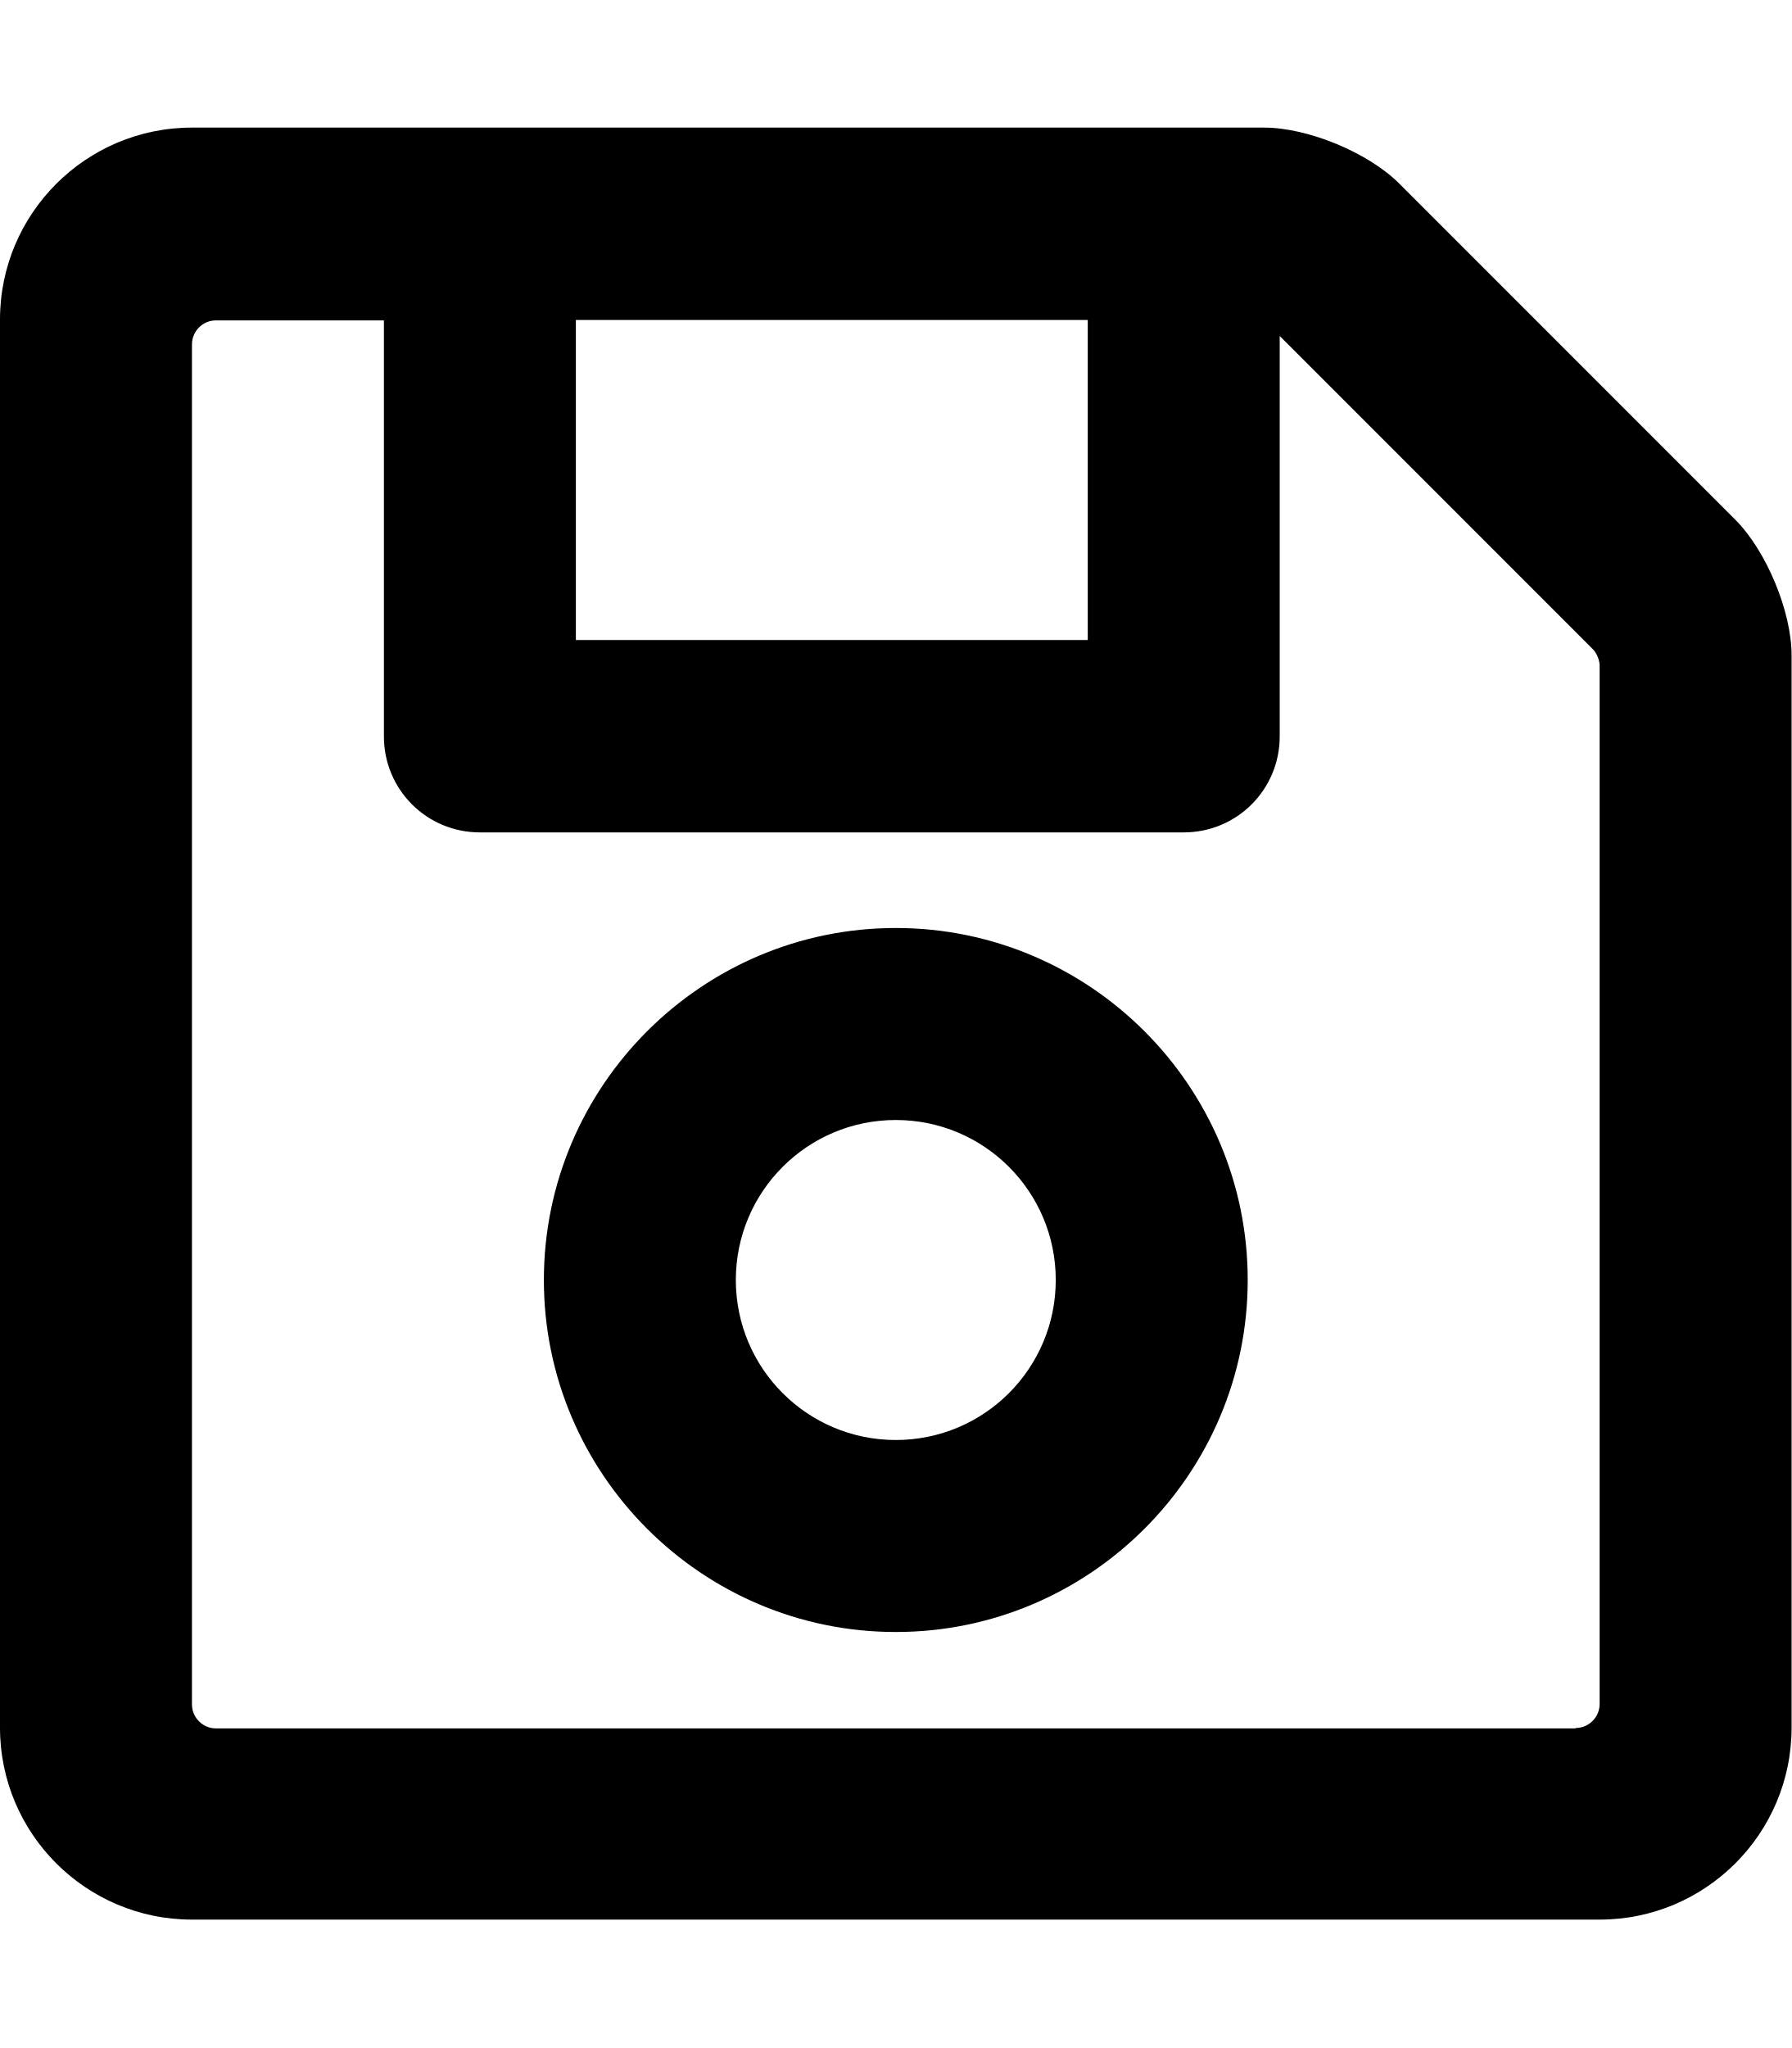
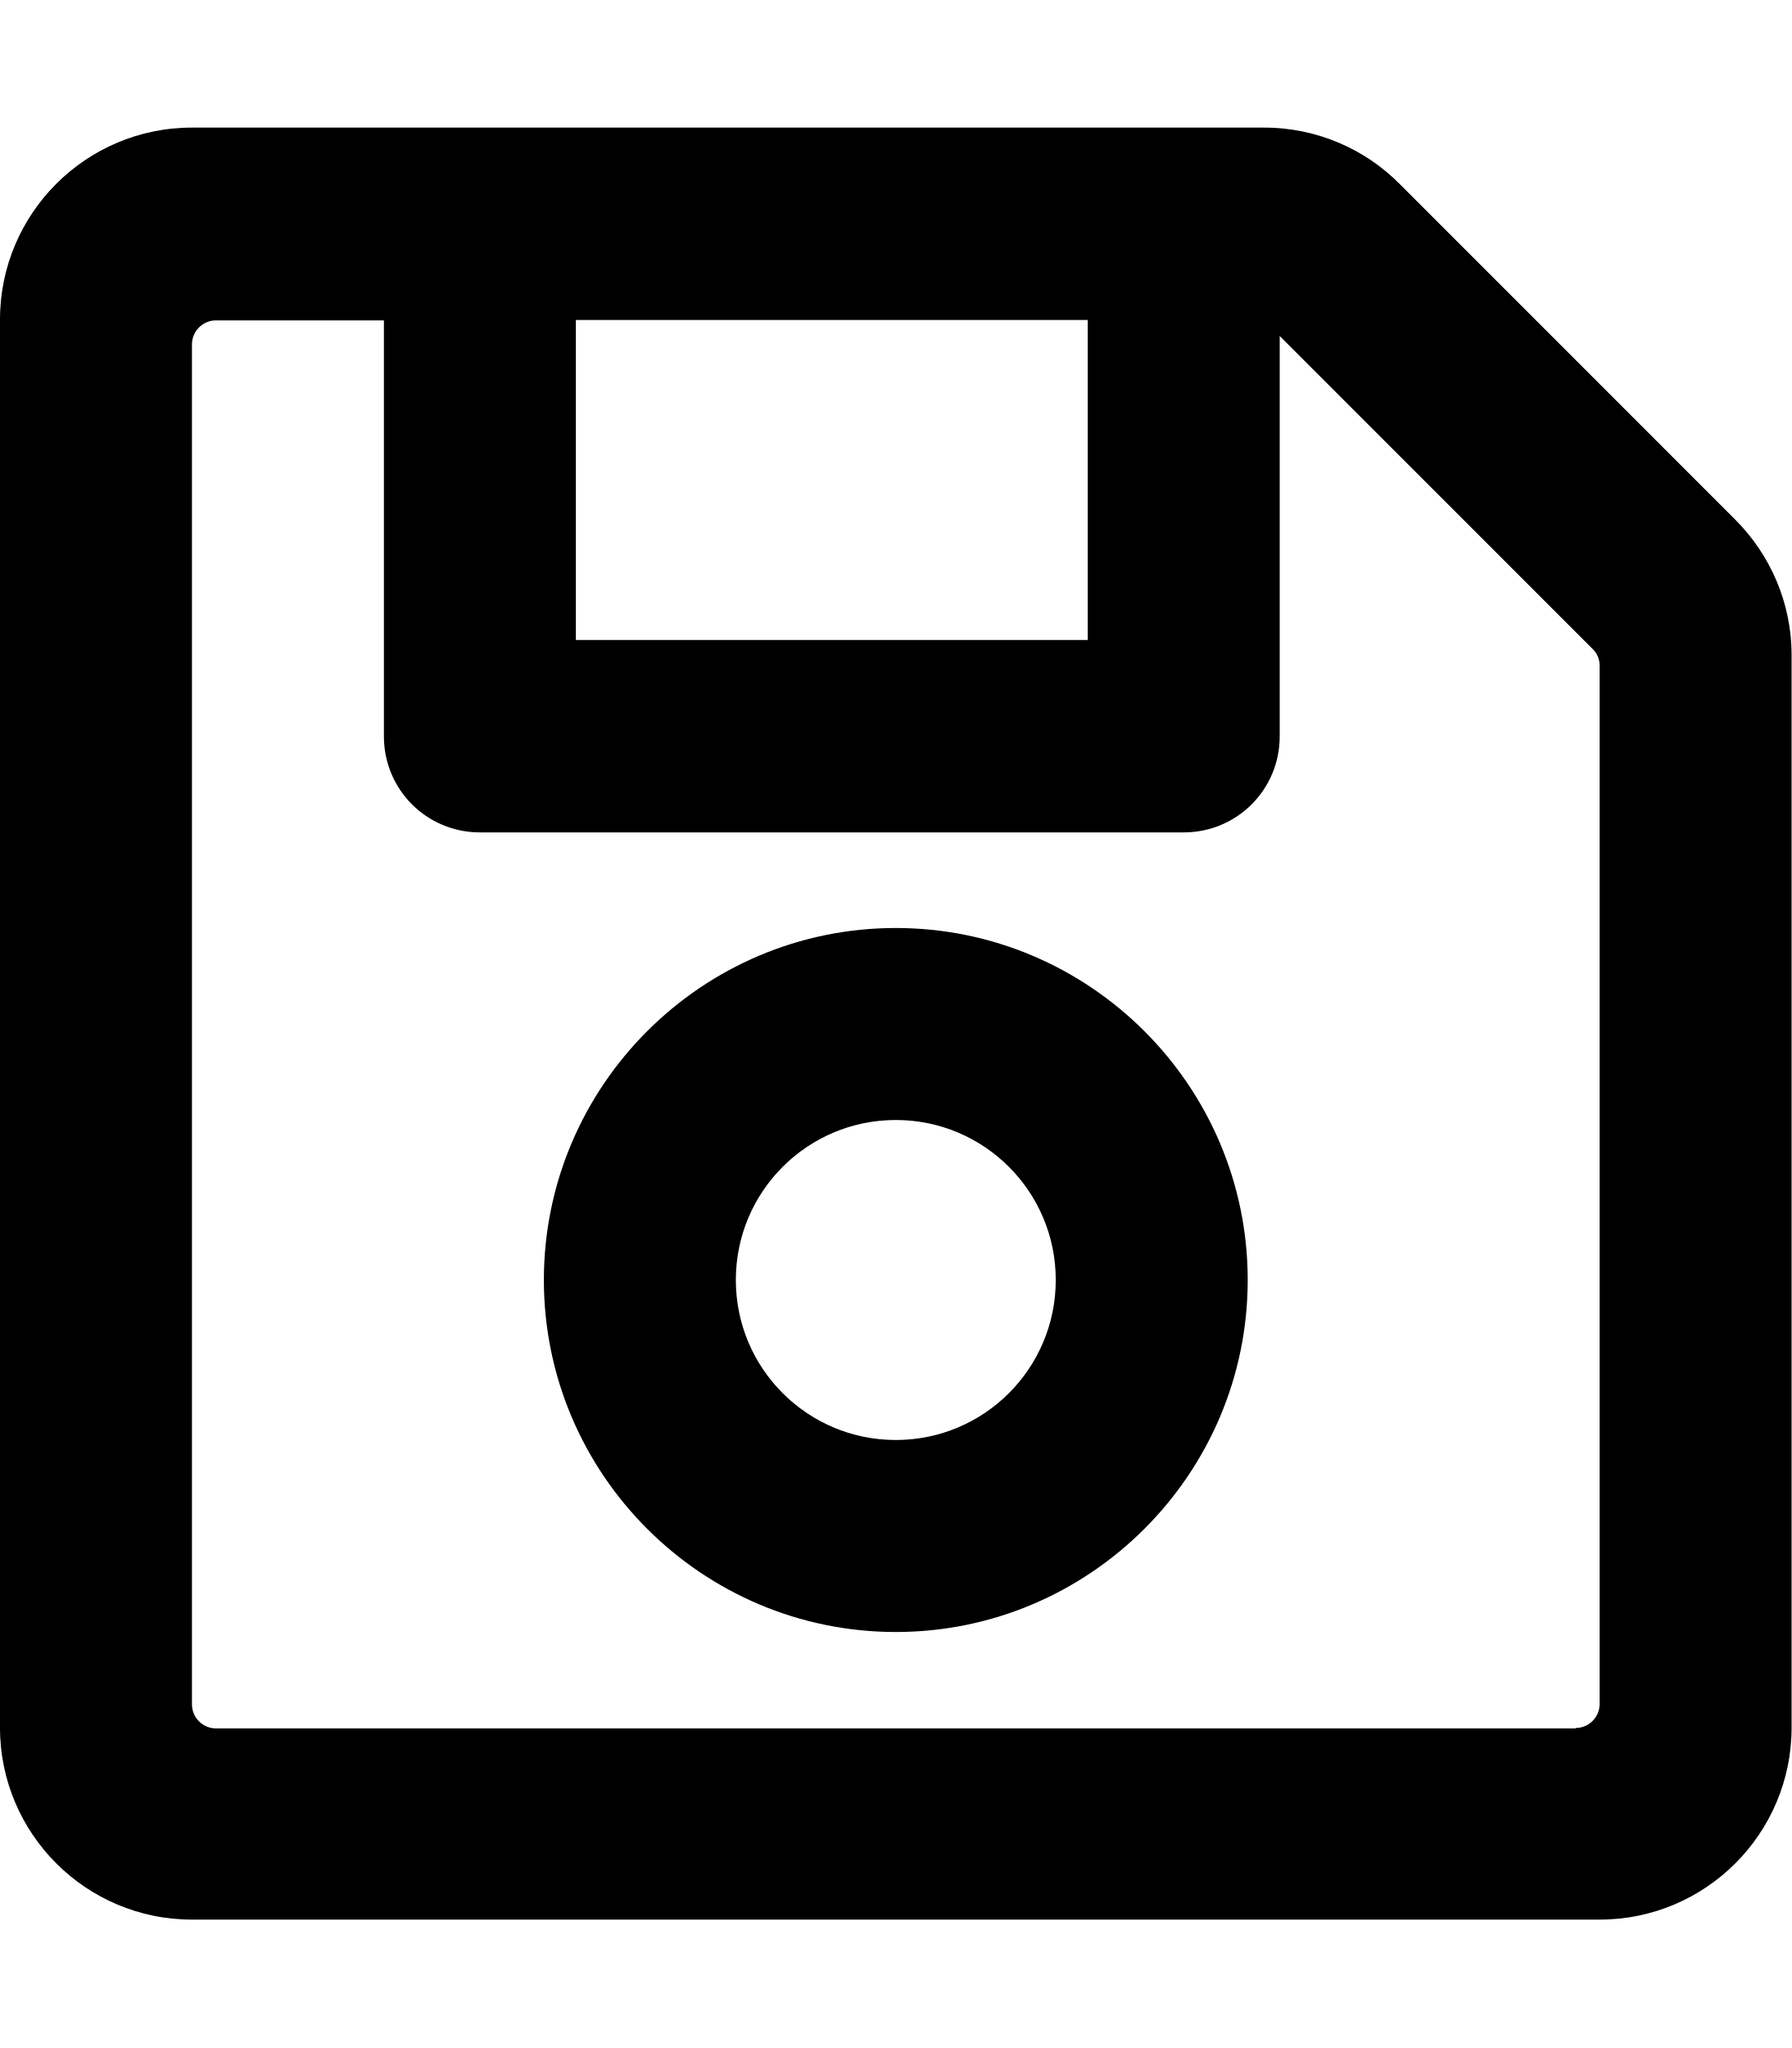
<svg xmlns="http://www.w3.org/2000/svg" width="100%" height="100%" viewBox="0 0 448 512">
-   <path fill="currentColor" d="M433.9 129.9c7.8 7.8 14.1 23 14.1 33.9v268.1c0 26.5-21.5 48-48 48h-352c-26.5 0-48-21.5-48-48v-352c0-26.5 21.5-48 48-48h268.1c11 0 26.2 6.3 33.9 14.1zM272 80h-128v80h128v-80zM394 432c3.3 0 6-2.7 6-6v-259.6 0c0-1.4-0.8-3.3-1.8-4.2l-78.2-78.2v100.1c0 13.3-10.7 24-24 24h-176c-13.3 0-24-10.7-24-24v-104h-42c-3.3 0-6 2.7-6 6v340c0 3.3 2.7 6 6 6h340zM224 232c48.5 0 88 39.5 88 88s-39.5 88-88 88-88-39.5-88-88 39.5-88 88-88zM224 360c22.1 0 40-17.9 40-40s-17.9-40-40-40-40 17.9-40 40 17.9 40 40 40z" />
+   <path fill="currentColor" d="M433.9 129.9c8.7 8.7 14.1 20.7 14.1 33.9v268.1c0 26.5-21.5 48-48 48h-352c-26.5 0-48-21.5-48-48v-352c0-26.5 21.5-48 48-48h268.1c13.2 0 25.3 5.4 33.9 14.1zM272 80h-128v80h128v-80zM394 432c3.3 0 6-2.7 6-6v-259.6c0-1.7-0.7-3.2-1.8-4.2l-78.2-78.2v100.1c0 13.3-10.7 24-24 24h-176c-13.3 0-24-10.7-24-24v-104h-42c-3.3 0-6 2.7-6 6v340c0 3.3 2.7 6 6 6h340zM224 232c48.5 0 88 39.5 88 88s-39.5 88-88 88-88-39.5-88-88 39.5-88 88-88zM224 360c22.1 0 40-17.9 40-40s-17.9-40-40-40-40 17.9-40 40 17.9 40 40 40z" />
</svg>
